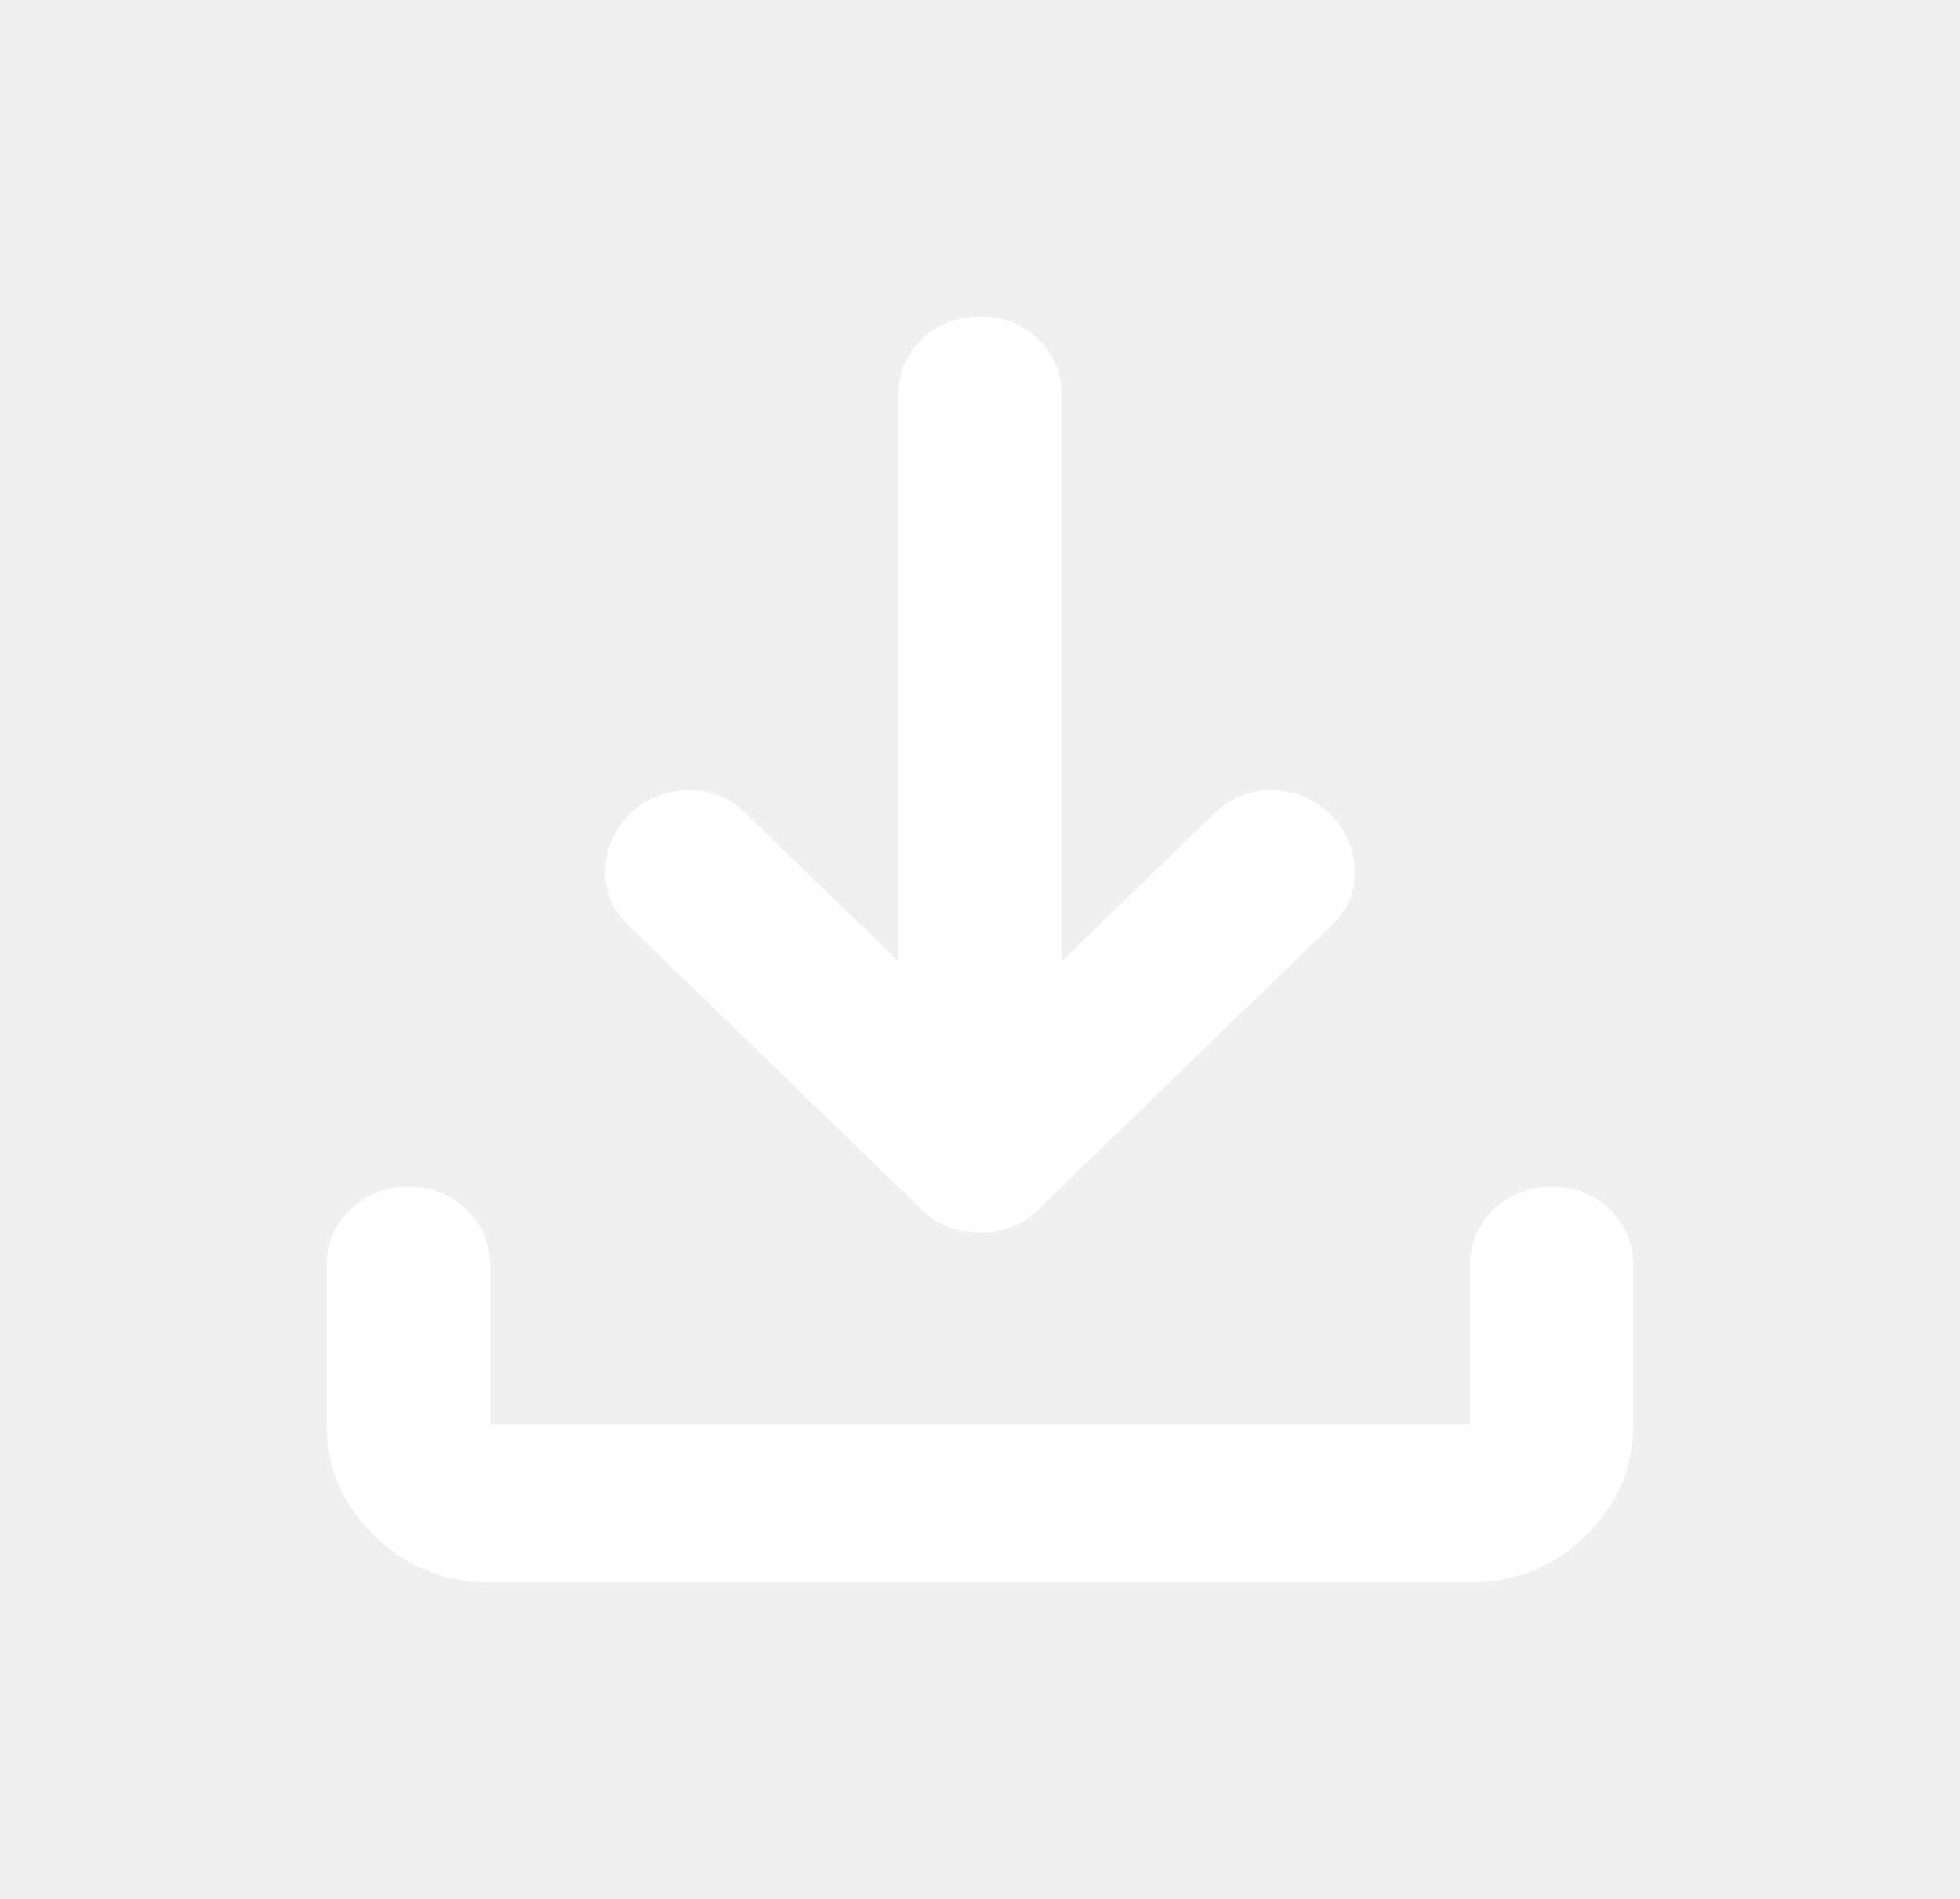
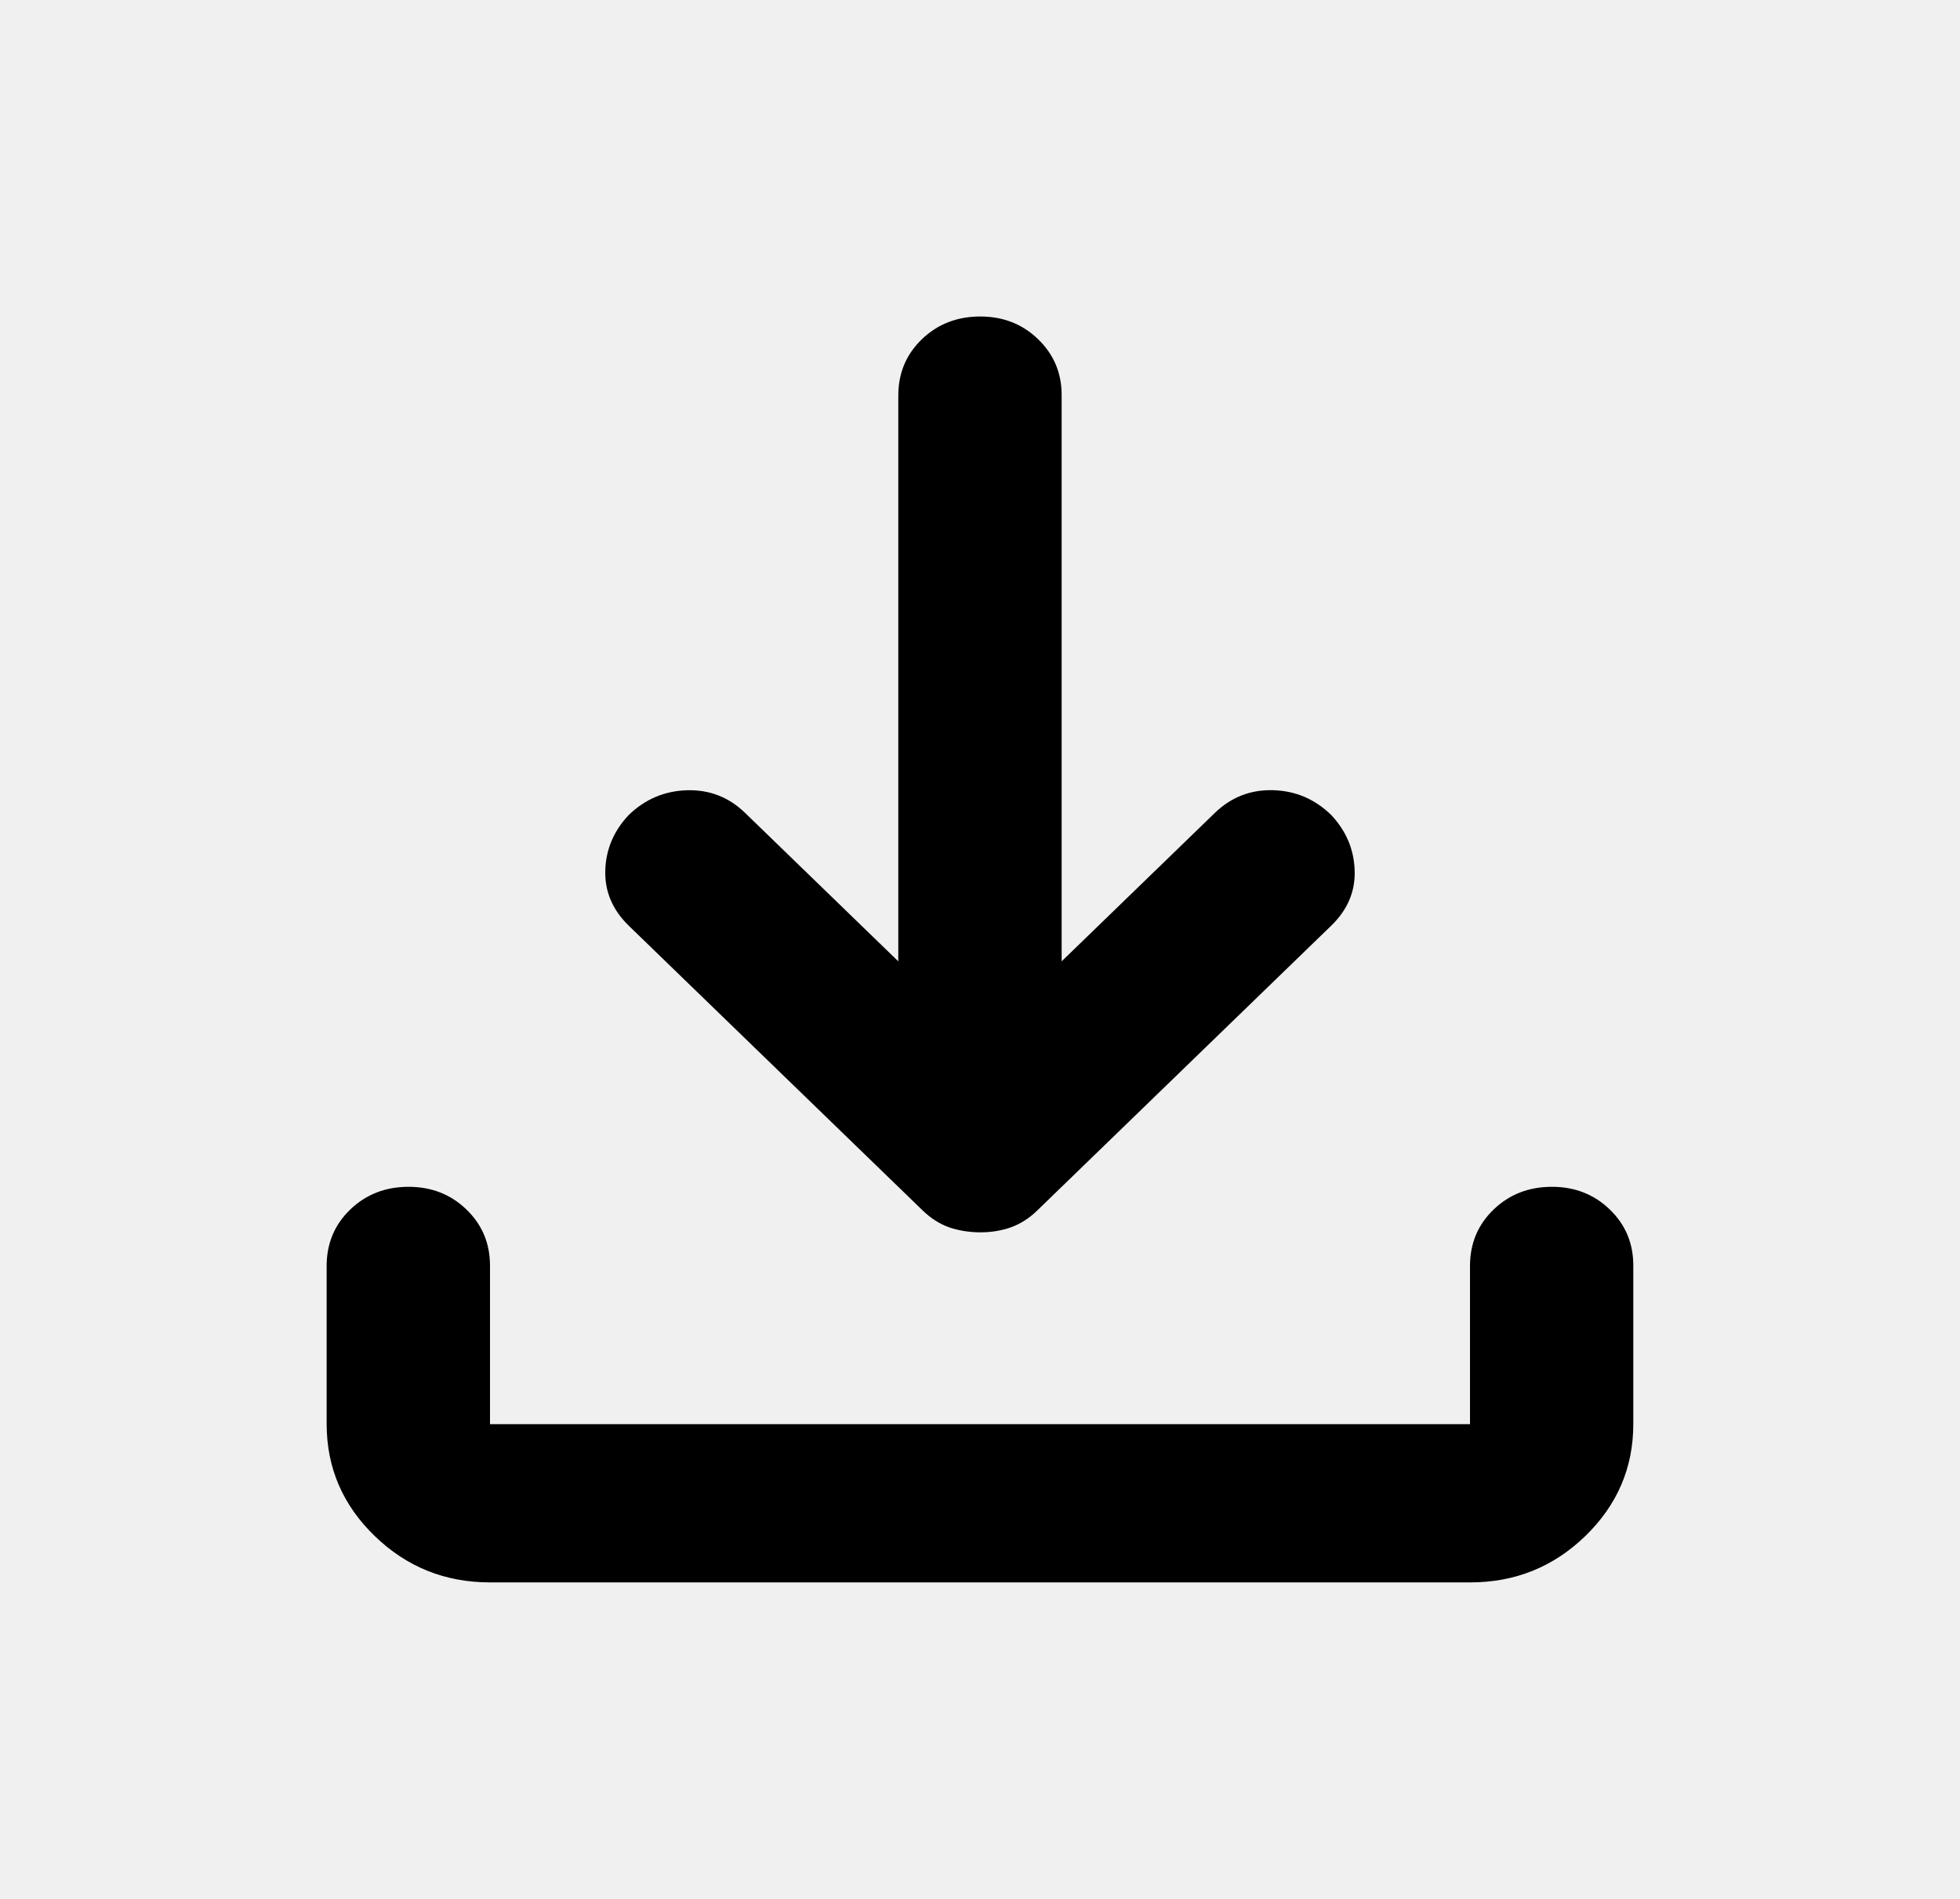
<svg xmlns="http://www.w3.org/2000/svg" width="32" height="31" viewBox="0 0 32 31" fill="none">
-   <path d="M15.5 20.038C15.344 19.983 15.2 19.892 15.066 19.763L10.266 15.113C10 14.854 9.872 14.553 9.882 14.208C9.893 13.864 10.021 13.563 10.266 13.304C10.533 13.046 10.85 12.912 11.217 12.901C11.584 12.891 11.901 13.014 12.166 13.272L14.666 15.694V6.458C14.666 6.092 14.794 5.786 15.05 5.539C15.306 5.292 15.623 5.168 16 5.167C16.377 5.166 16.694 5.29 16.95 5.539C17.207 5.788 17.335 6.094 17.333 6.458V15.694L19.833 13.272C20.1 13.014 20.417 12.89 20.784 12.9C21.151 12.91 21.467 13.045 21.733 13.304C21.977 13.563 22.105 13.864 22.117 14.208C22.129 14.553 22.001 14.854 21.733 15.113L16.933 19.763C16.8 19.892 16.655 19.983 16.5 20.038C16.344 20.092 16.177 20.119 16 20.118C15.822 20.117 15.655 20.09 15.5 20.038ZM8 25.833C7.266 25.833 6.639 25.581 6.117 25.075C5.595 24.57 5.334 23.961 5.333 23.25V20.667C5.333 20.301 5.461 19.994 5.717 19.747C5.973 19.5 6.289 19.376 6.666 19.375C7.043 19.374 7.36 19.498 7.617 19.747C7.874 19.996 8.001 20.302 8 20.667V23.25H24V20.667C24 20.301 24.128 19.994 24.384 19.747C24.64 19.5 24.956 19.376 25.333 19.375C25.71 19.374 26.027 19.498 26.284 19.747C26.541 19.996 26.668 20.302 26.666 20.667V23.25C26.666 23.96 26.405 24.569 25.884 25.075C25.362 25.581 24.734 25.834 24 25.833H8Z" fill="white" />
+   <path d="M15.5 20.038C15.344 19.983 15.2 19.892 15.066 19.763L10.266 15.113C10 14.854 9.872 14.553 9.882 14.208C9.893 13.864 10.021 13.563 10.266 13.304C10.533 13.046 10.85 12.912 11.217 12.901C11.584 12.891 11.901 13.014 12.166 13.272L14.666 15.694V6.458C14.666 6.092 14.794 5.786 15.05 5.539C15.306 5.292 15.623 5.168 16 5.167C16.377 5.166 16.694 5.29 16.95 5.539C17.207 5.788 17.335 6.094 17.333 6.458V15.694L19.833 13.272C20.1 13.014 20.417 12.89 20.784 12.9C21.151 12.91 21.467 13.045 21.733 13.304C21.977 13.563 22.105 13.864 22.117 14.208C22.129 14.553 22.001 14.854 21.733 15.113L16.933 19.763C16.8 19.892 16.655 19.983 16.5 20.038C16.344 20.092 16.177 20.119 16 20.118C15.822 20.117 15.655 20.09 15.5 20.038ZM8 25.833C7.266 25.833 6.639 25.581 6.117 25.075C5.595 24.57 5.334 23.961 5.333 23.25V20.667C5.333 20.301 5.461 19.994 5.717 19.747C5.973 19.5 6.289 19.376 6.666 19.375C7.043 19.374 7.36 19.498 7.617 19.747C7.874 19.996 8.001 20.302 8 20.667V23.25H24V20.667C24 20.301 24.128 19.994 24.384 19.747C24.64 19.5 24.956 19.376 25.333 19.375C25.71 19.374 26.027 19.498 26.284 19.747C26.541 19.996 26.668 20.302 26.666 20.667V23.25C26.666 23.96 26.405 24.569 25.884 25.075C25.362 25.581 24.734 25.834 24 25.833H8Z" fill="black" />
</svg>
